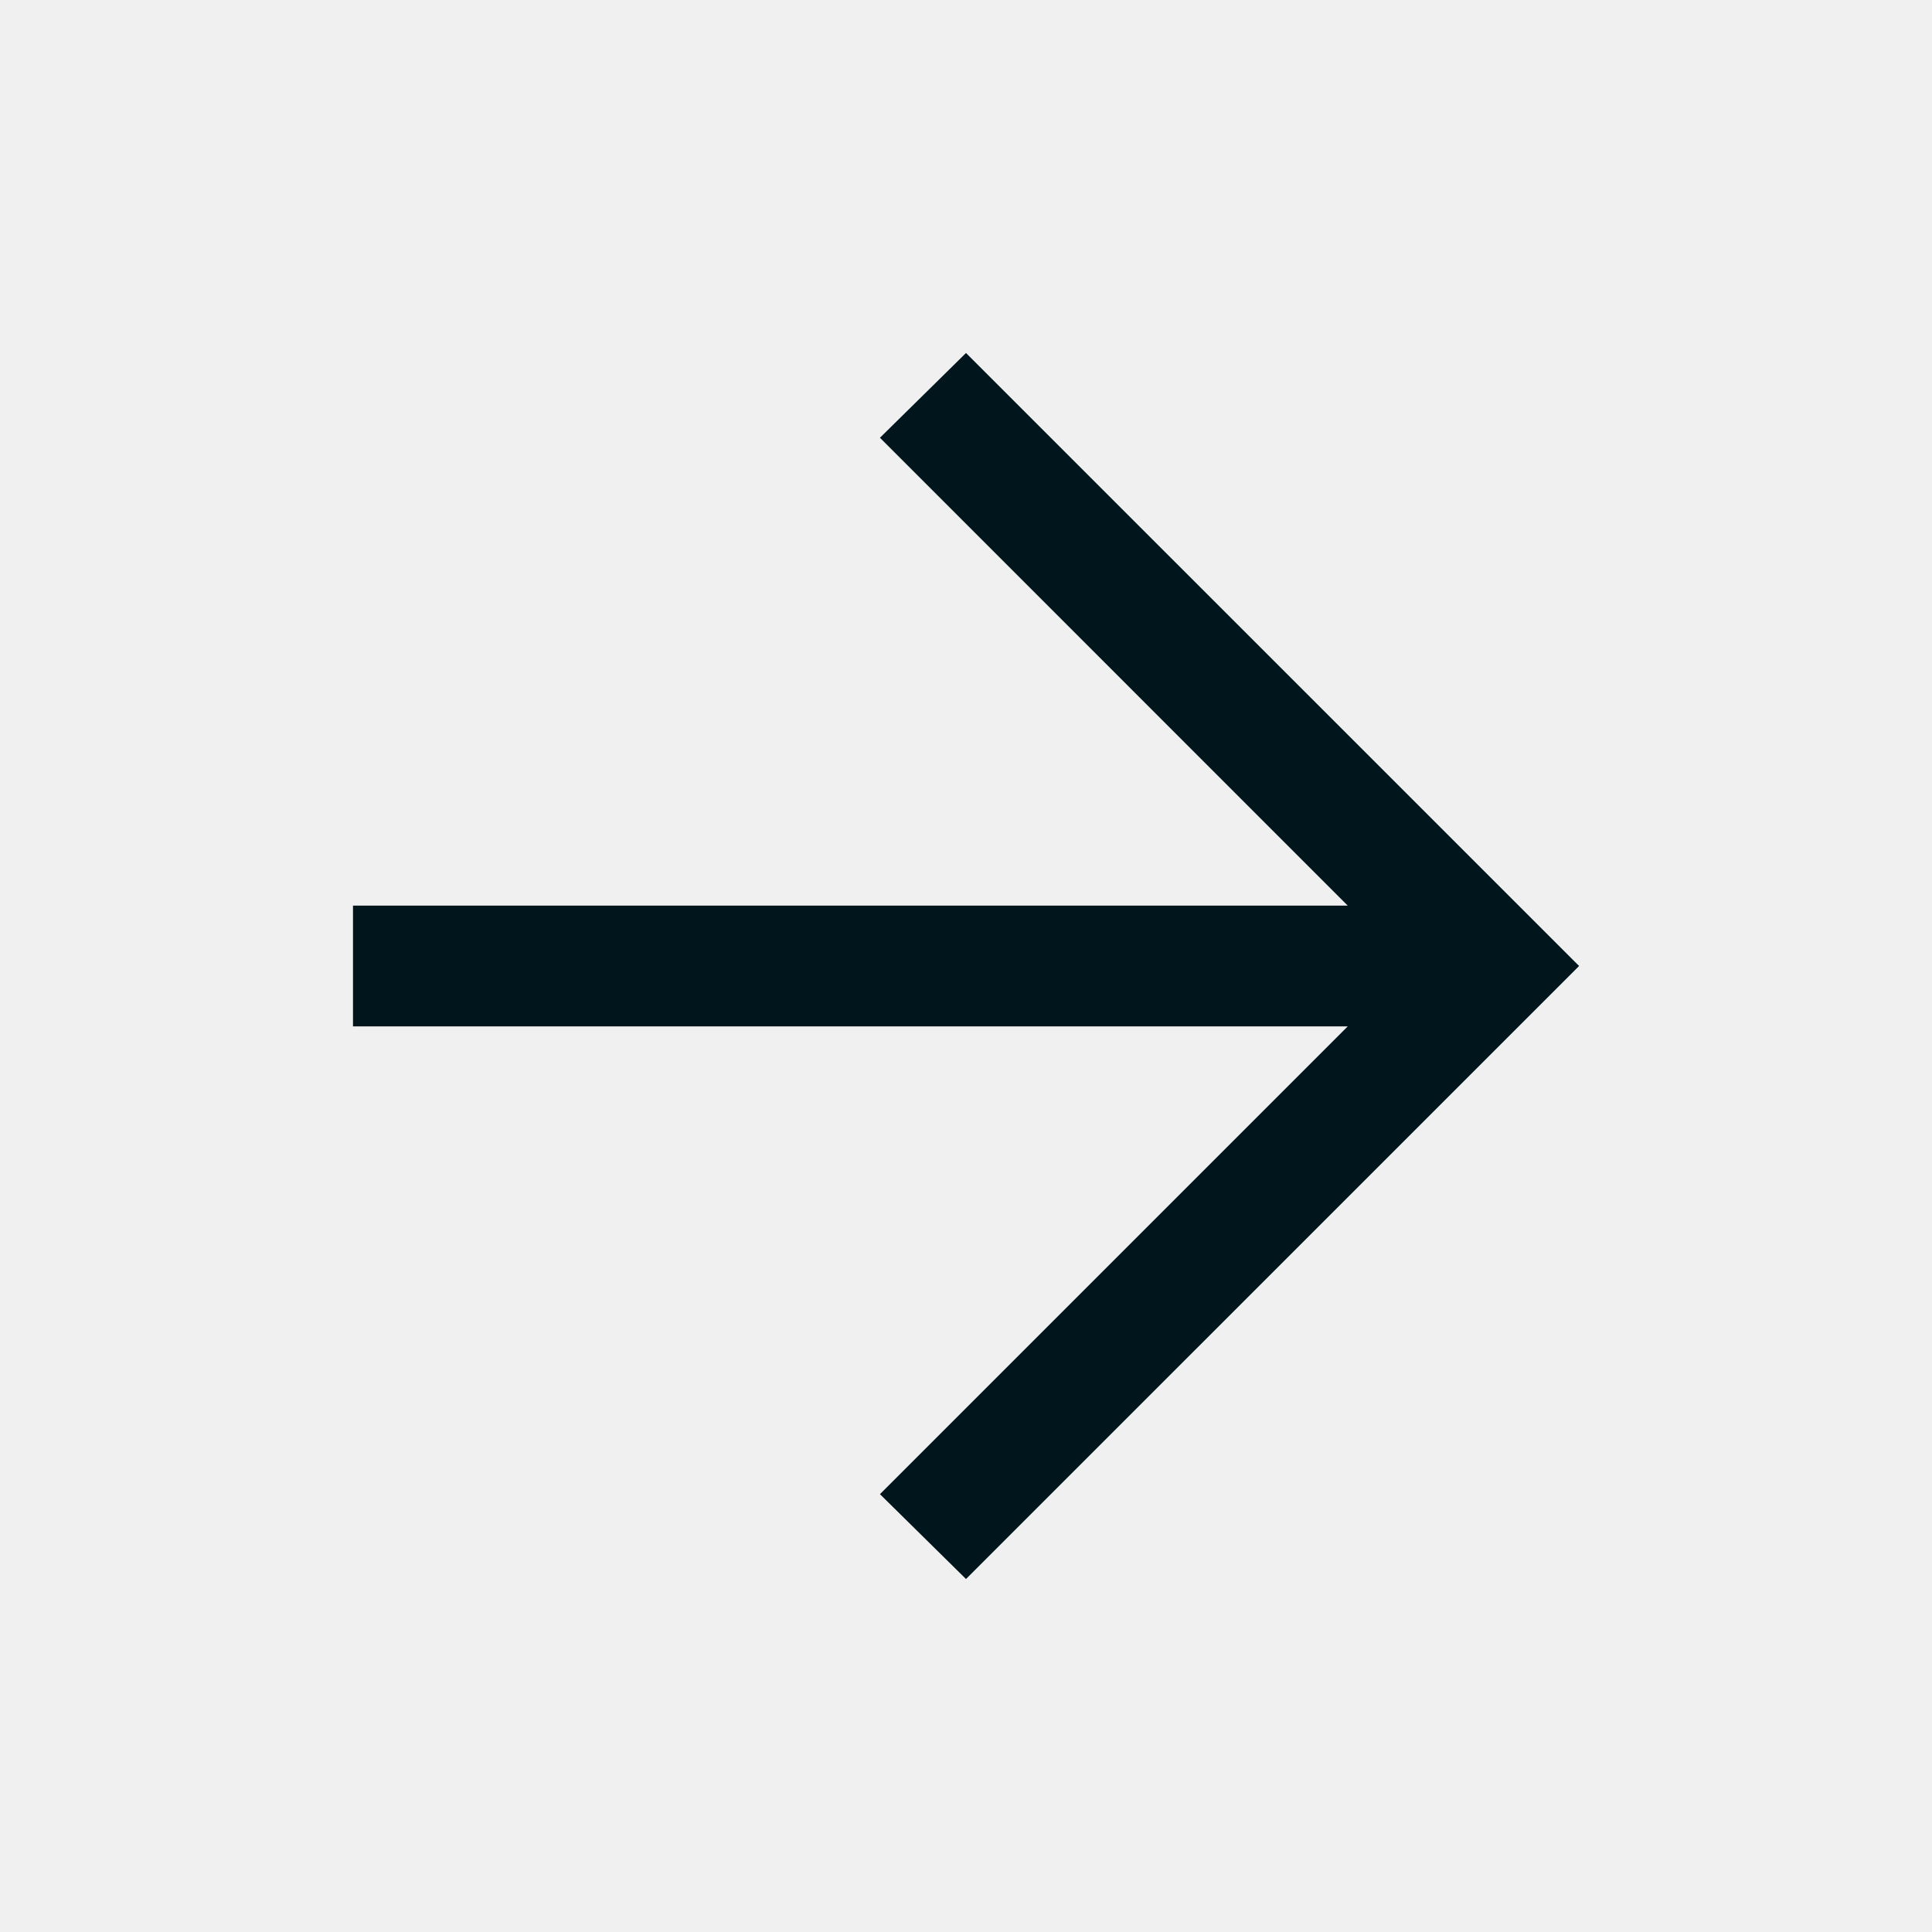
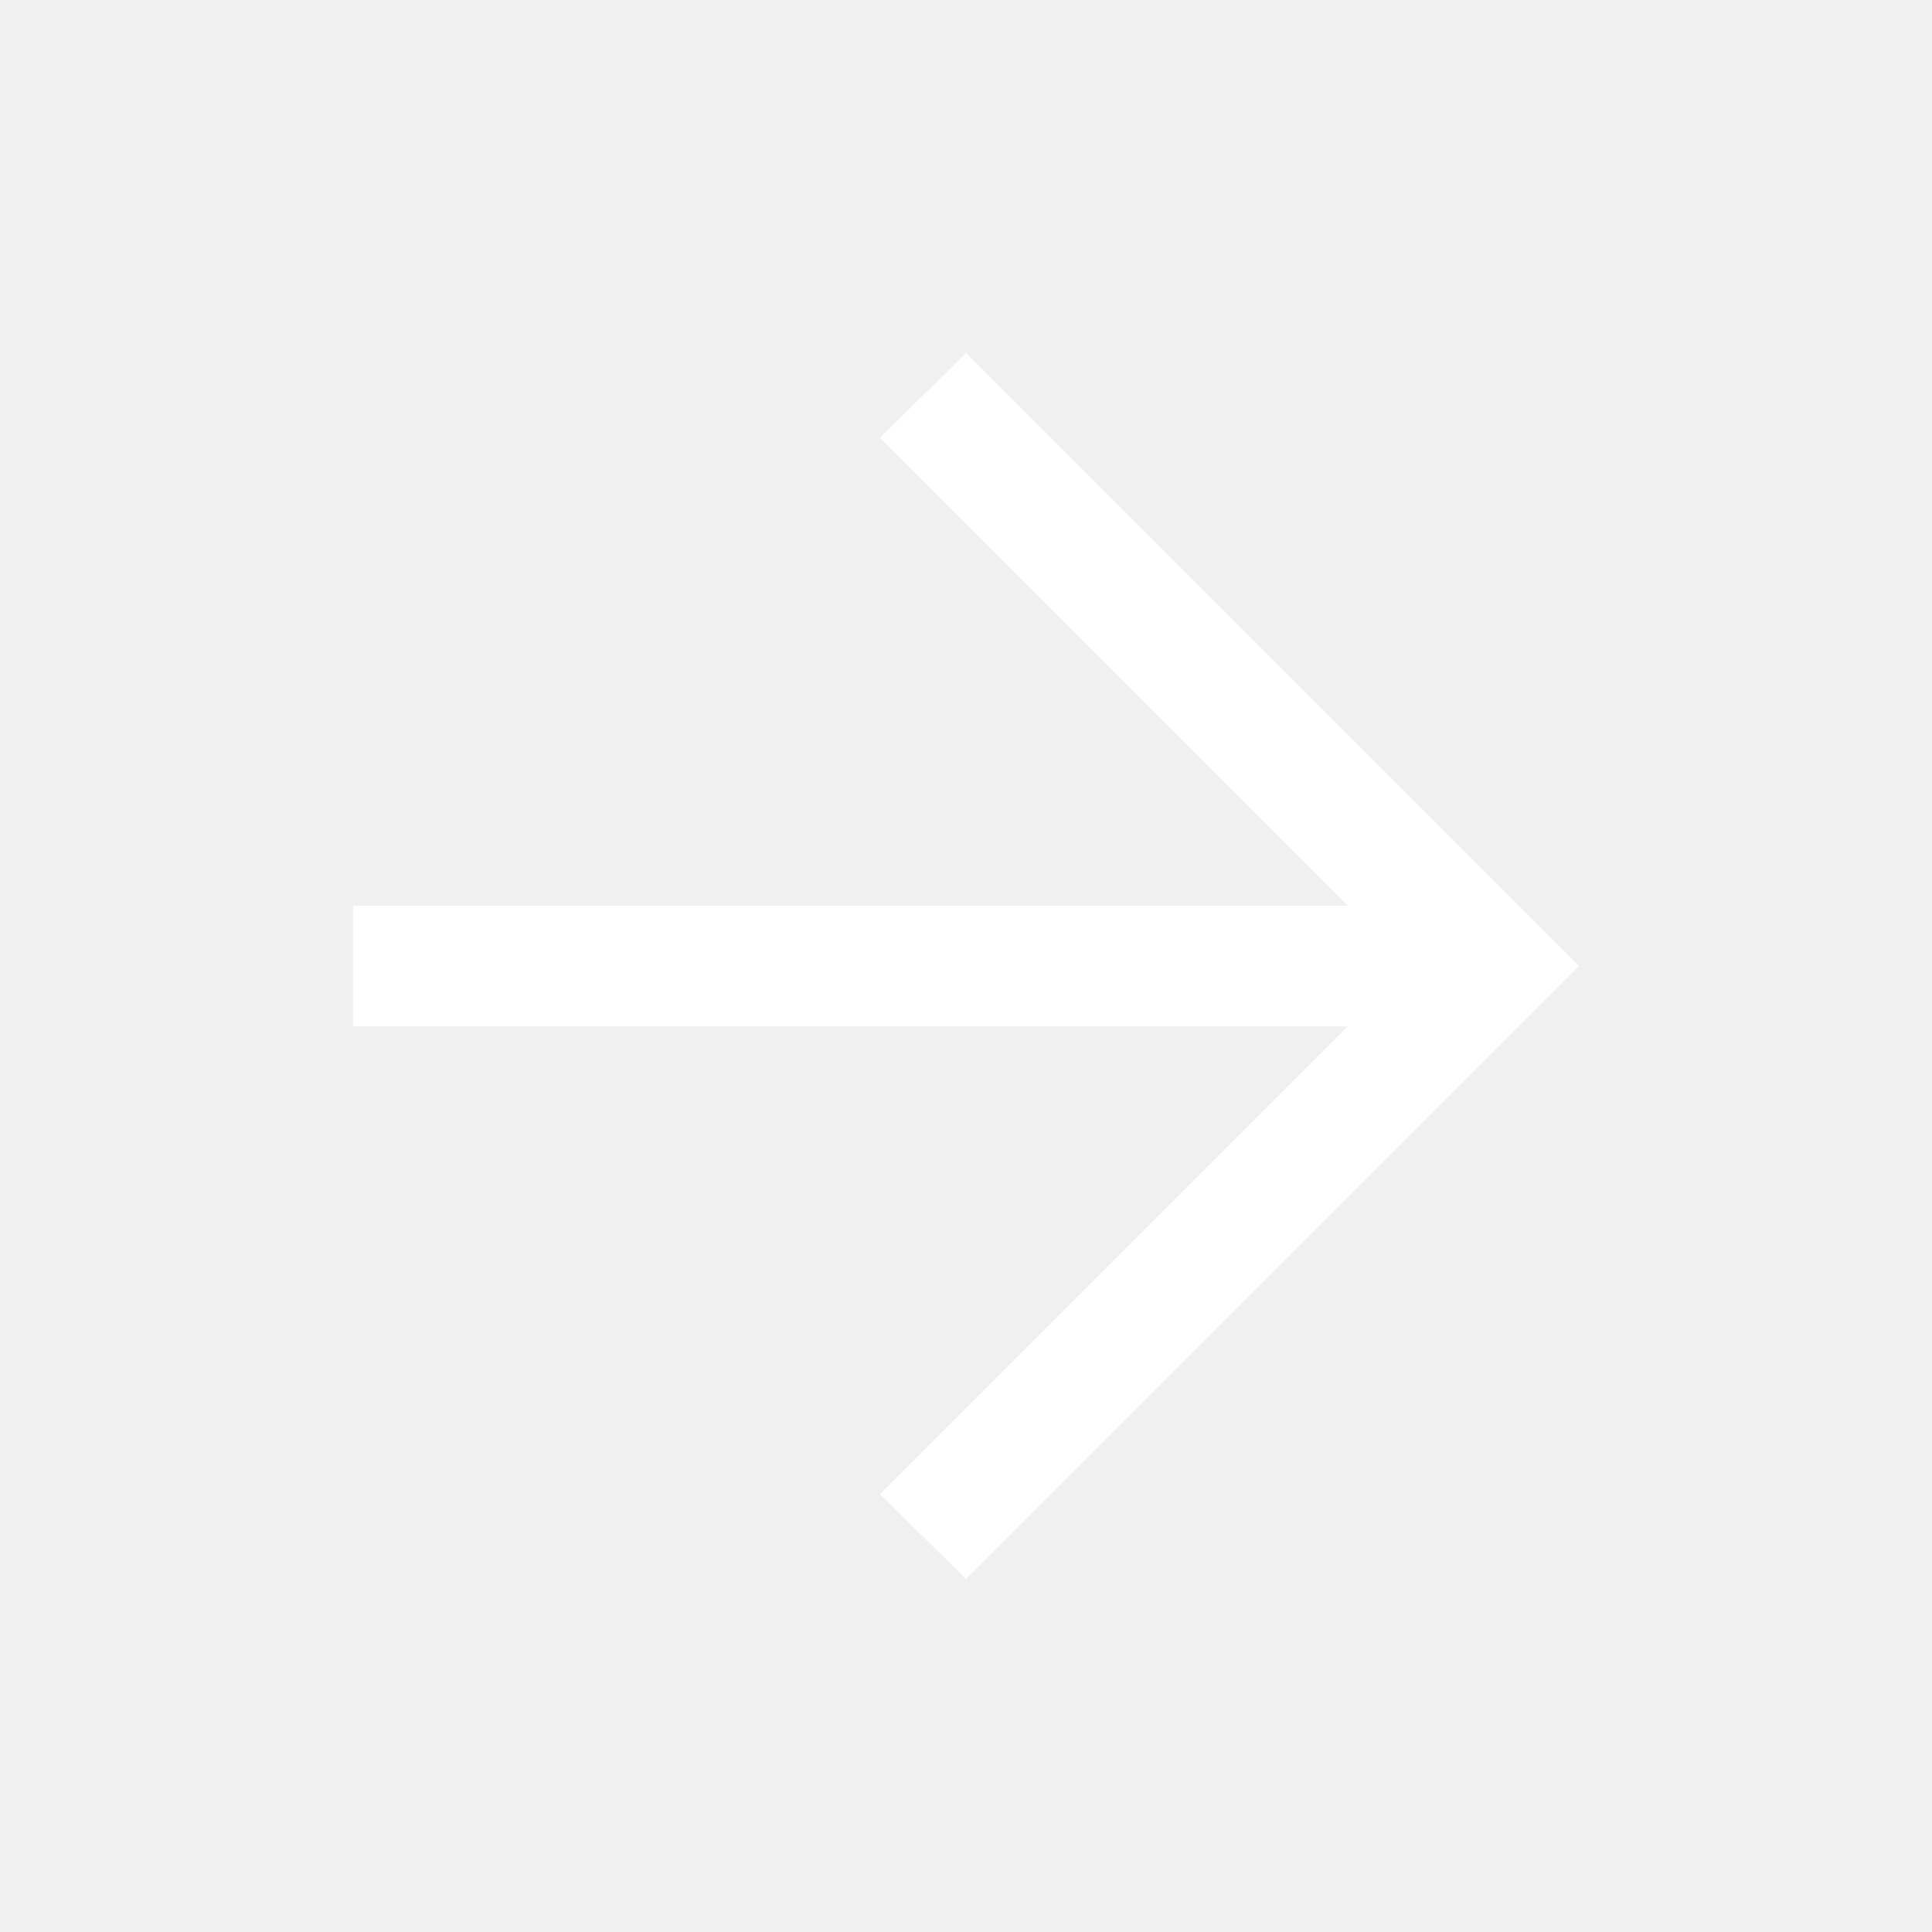
- <svg xmlns="http://www.w3.org/2000/svg" width="24" height="24" viewBox="0 0 24 24" fill="none">
-   <path d="M12 19.615L10.931 18.561L16.742 12.75H4.385V11.25H16.742L10.931 5.438L12 4.385L19.616 12L12 19.615Z" fill="#01151C" />
+ <svg xmlns="http://www.w3.org/2000/svg" width="24" height="24" viewBox="0 0 24 24" fill="white">
+   <path d="M12 19.615L10.931 18.561L16.742 12.75H4.385V11.25H16.742L10.931 5.438L12 4.385L19.616 12L12 19.615Z" fill="#fff" />
</svg>
